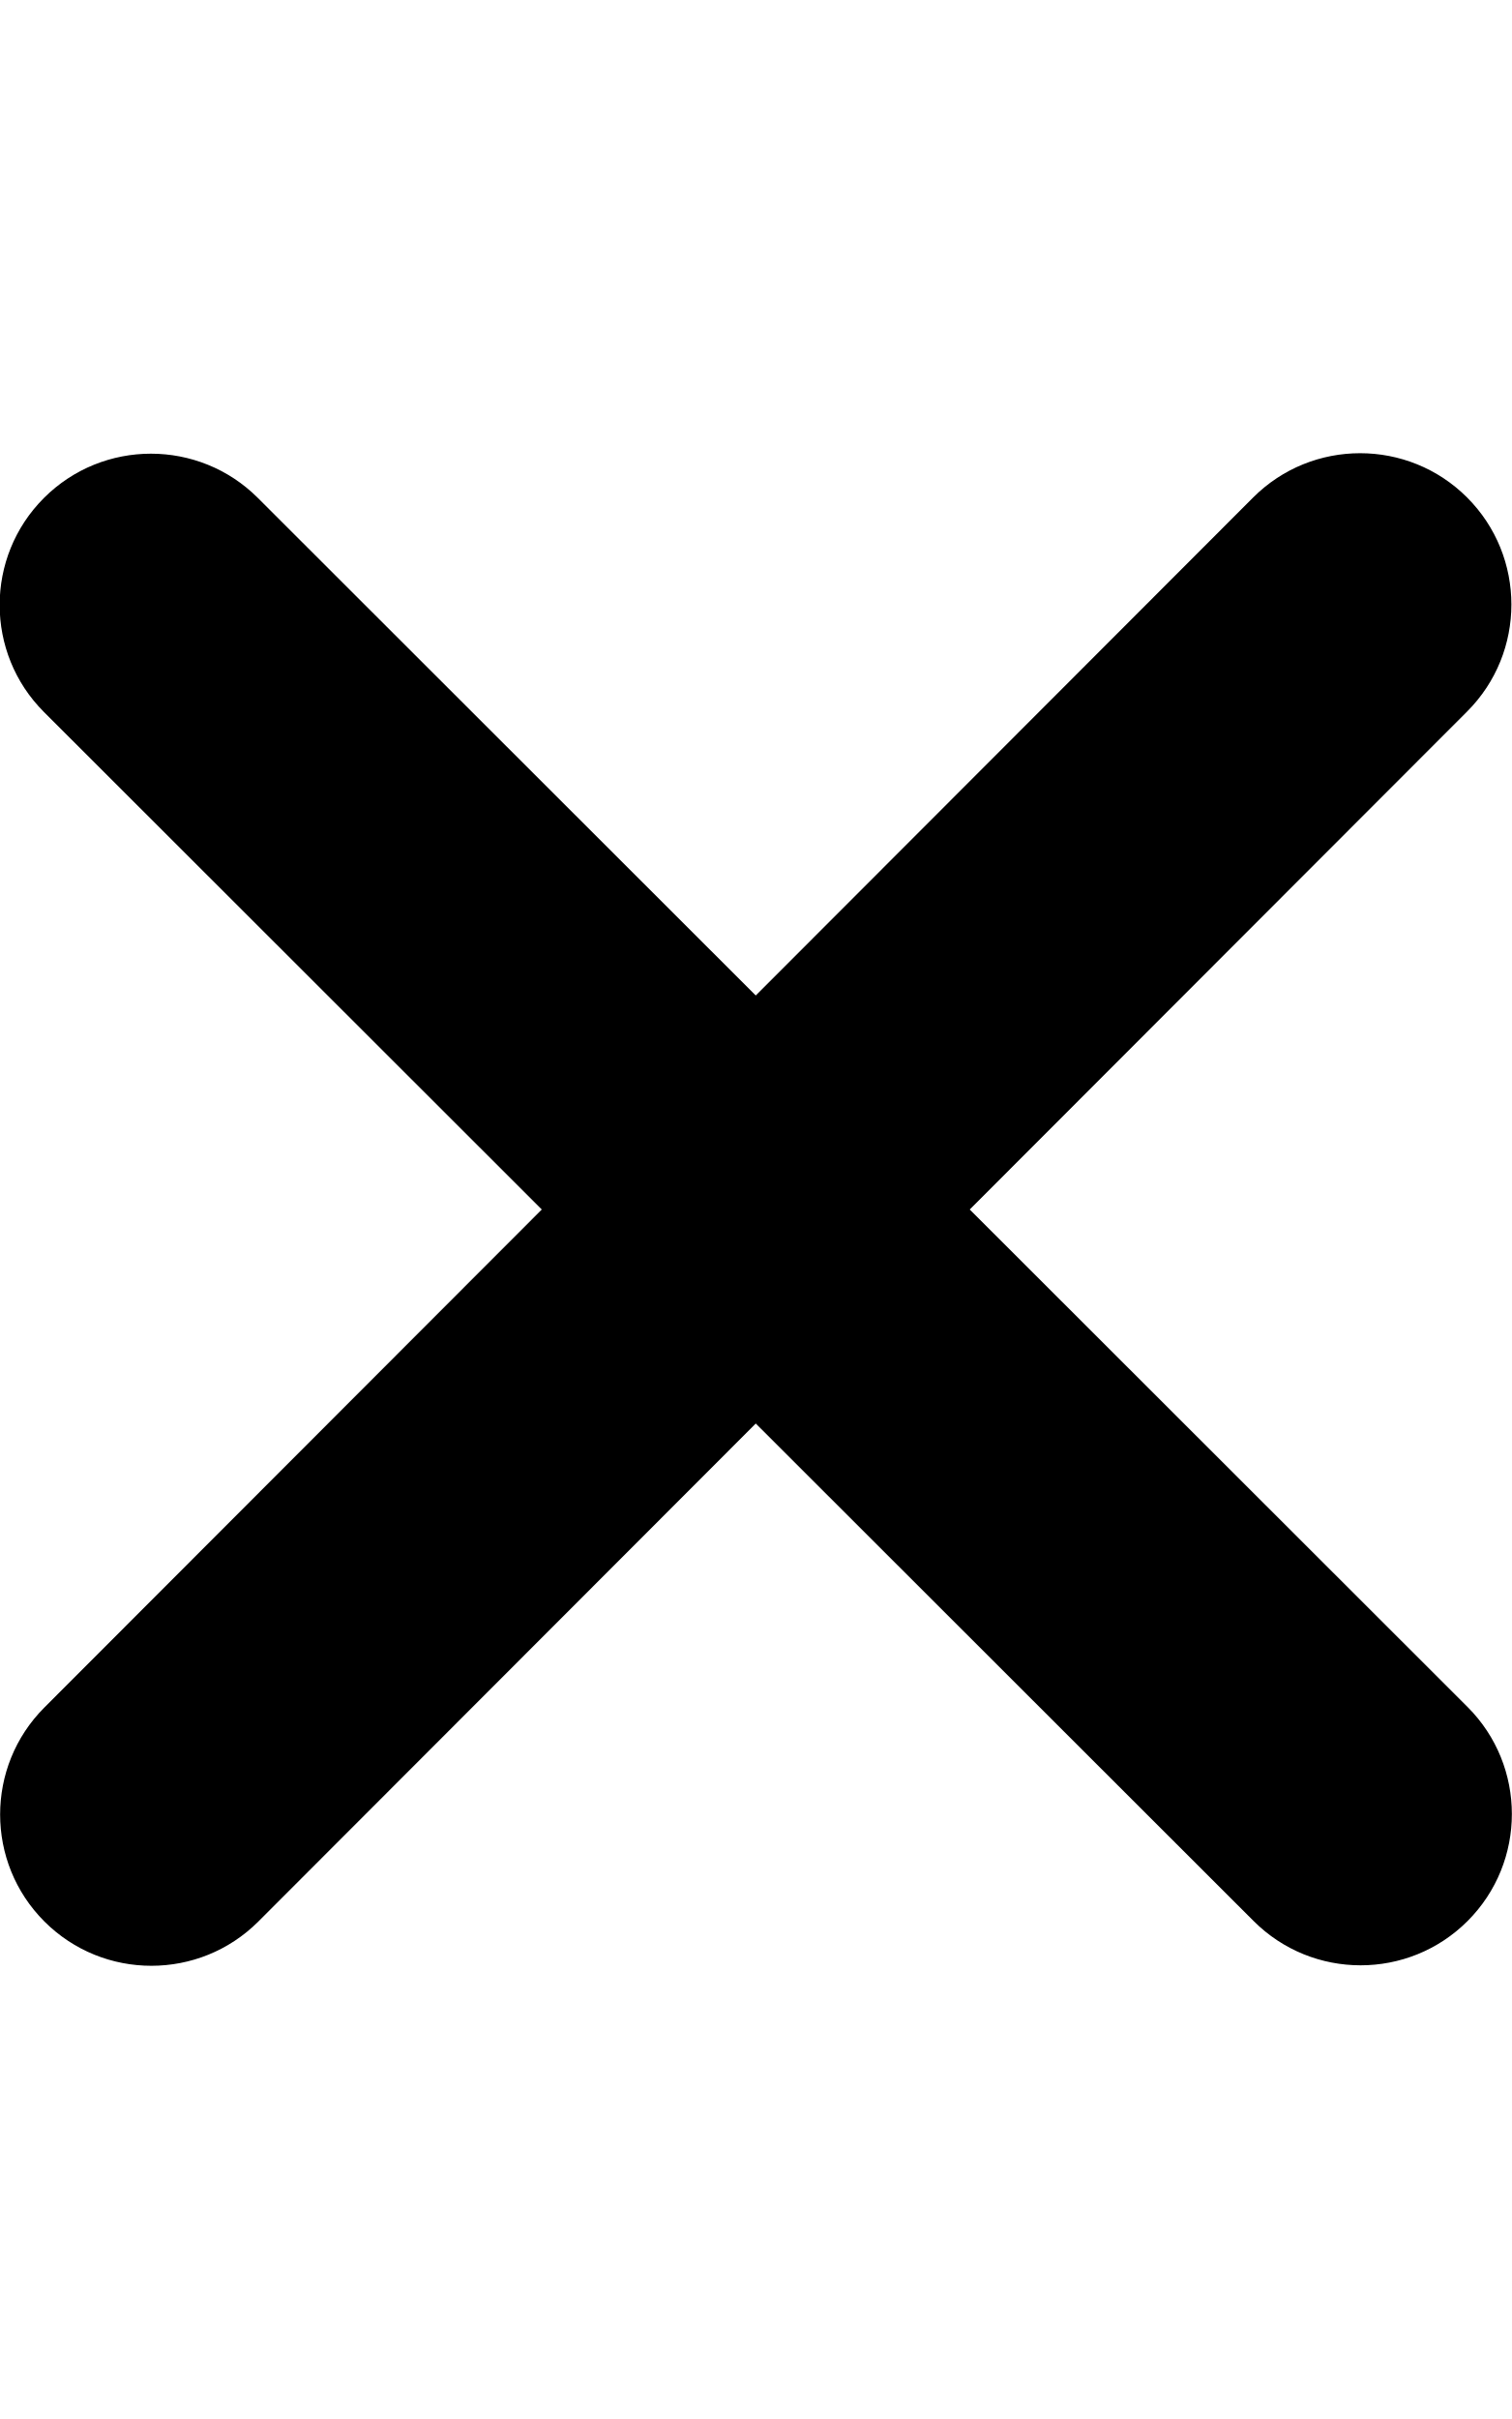
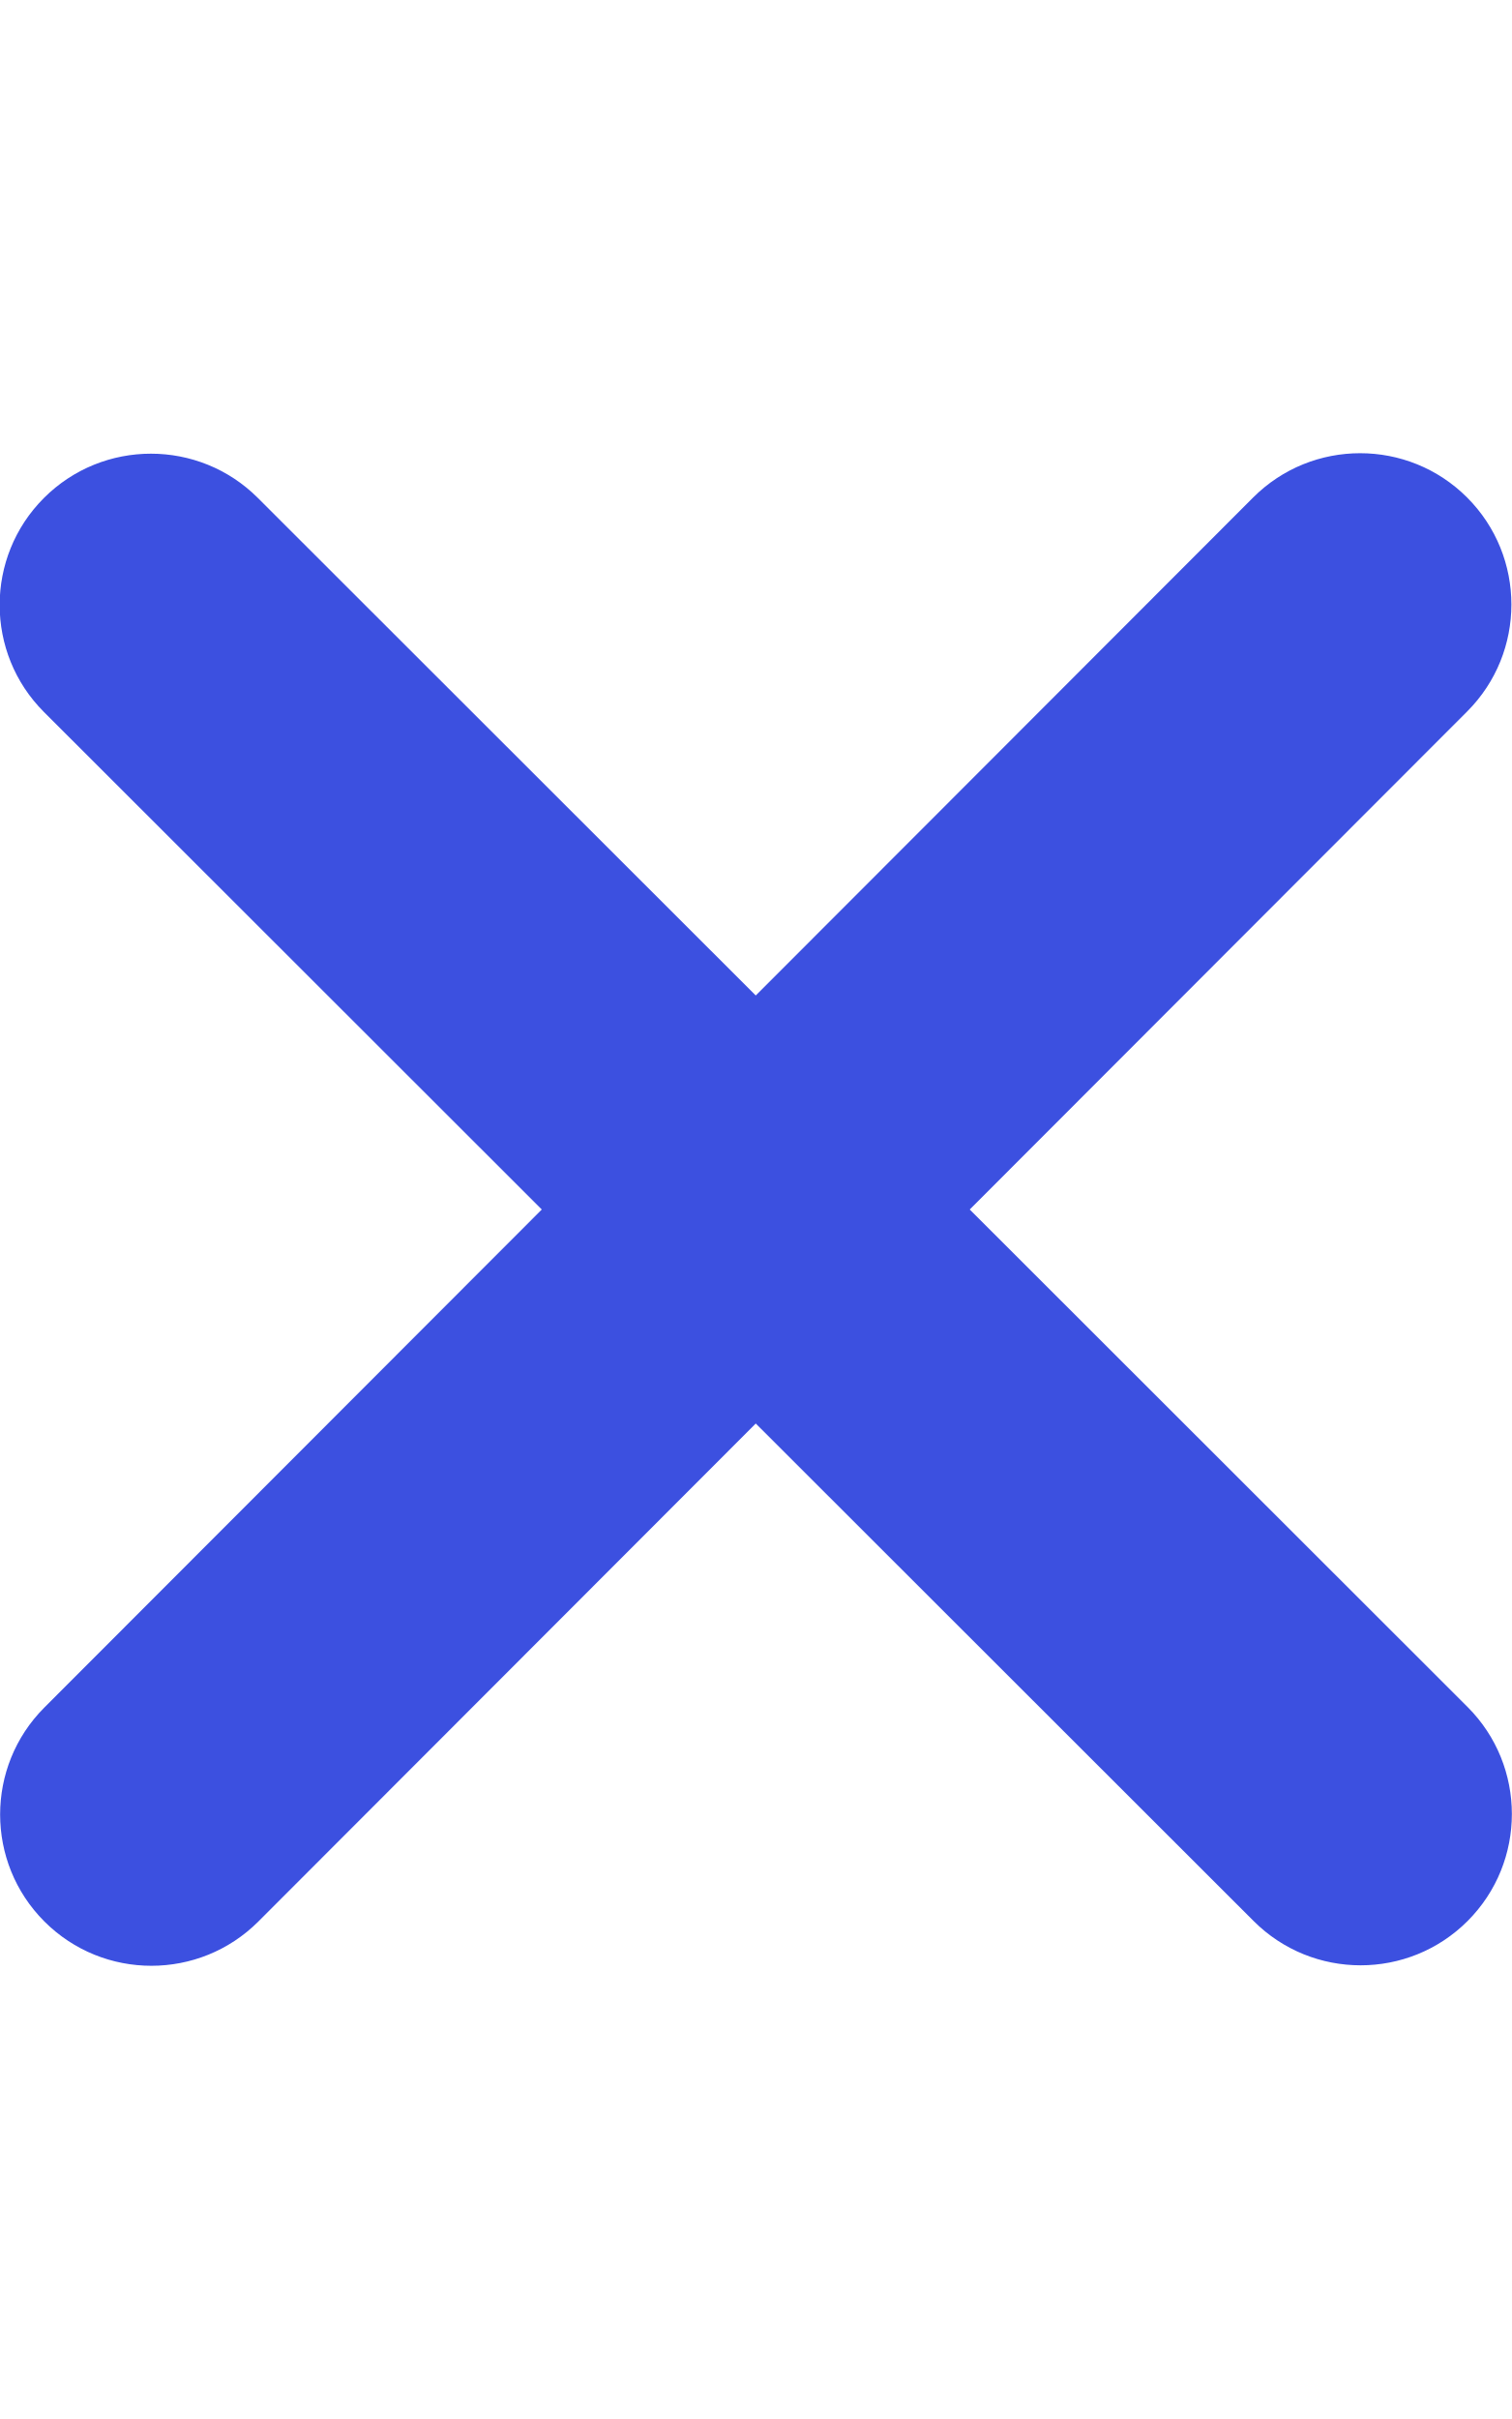
- <svg xmlns="http://www.w3.org/2000/svg" viewBox="0 0 320 512">
+ <svg xmlns="http://www.w3.org/2000/svg" fill="#3C50E0" viewBox="0 0 320 512">
  <path d="M310.6 150.6c12.5-12.5 12.5-32.8 0-45.3s-32.8-12.5-45.3 0L160 210.7 54.6 105.4c-12.5-12.5-32.8-12.5-45.3 0s-12.5 32.8 0 45.3L114.7 256 9.4 361.4c-12.5 12.5-12.5 32.8 0 45.3s32.8 12.5 45.3 0L160 301.3 265.4 406.6c12.5 12.5 32.8 12.5 45.3 0s12.5-32.8 0-45.3L205.3 256 310.6 150.6z" />
</svg>
